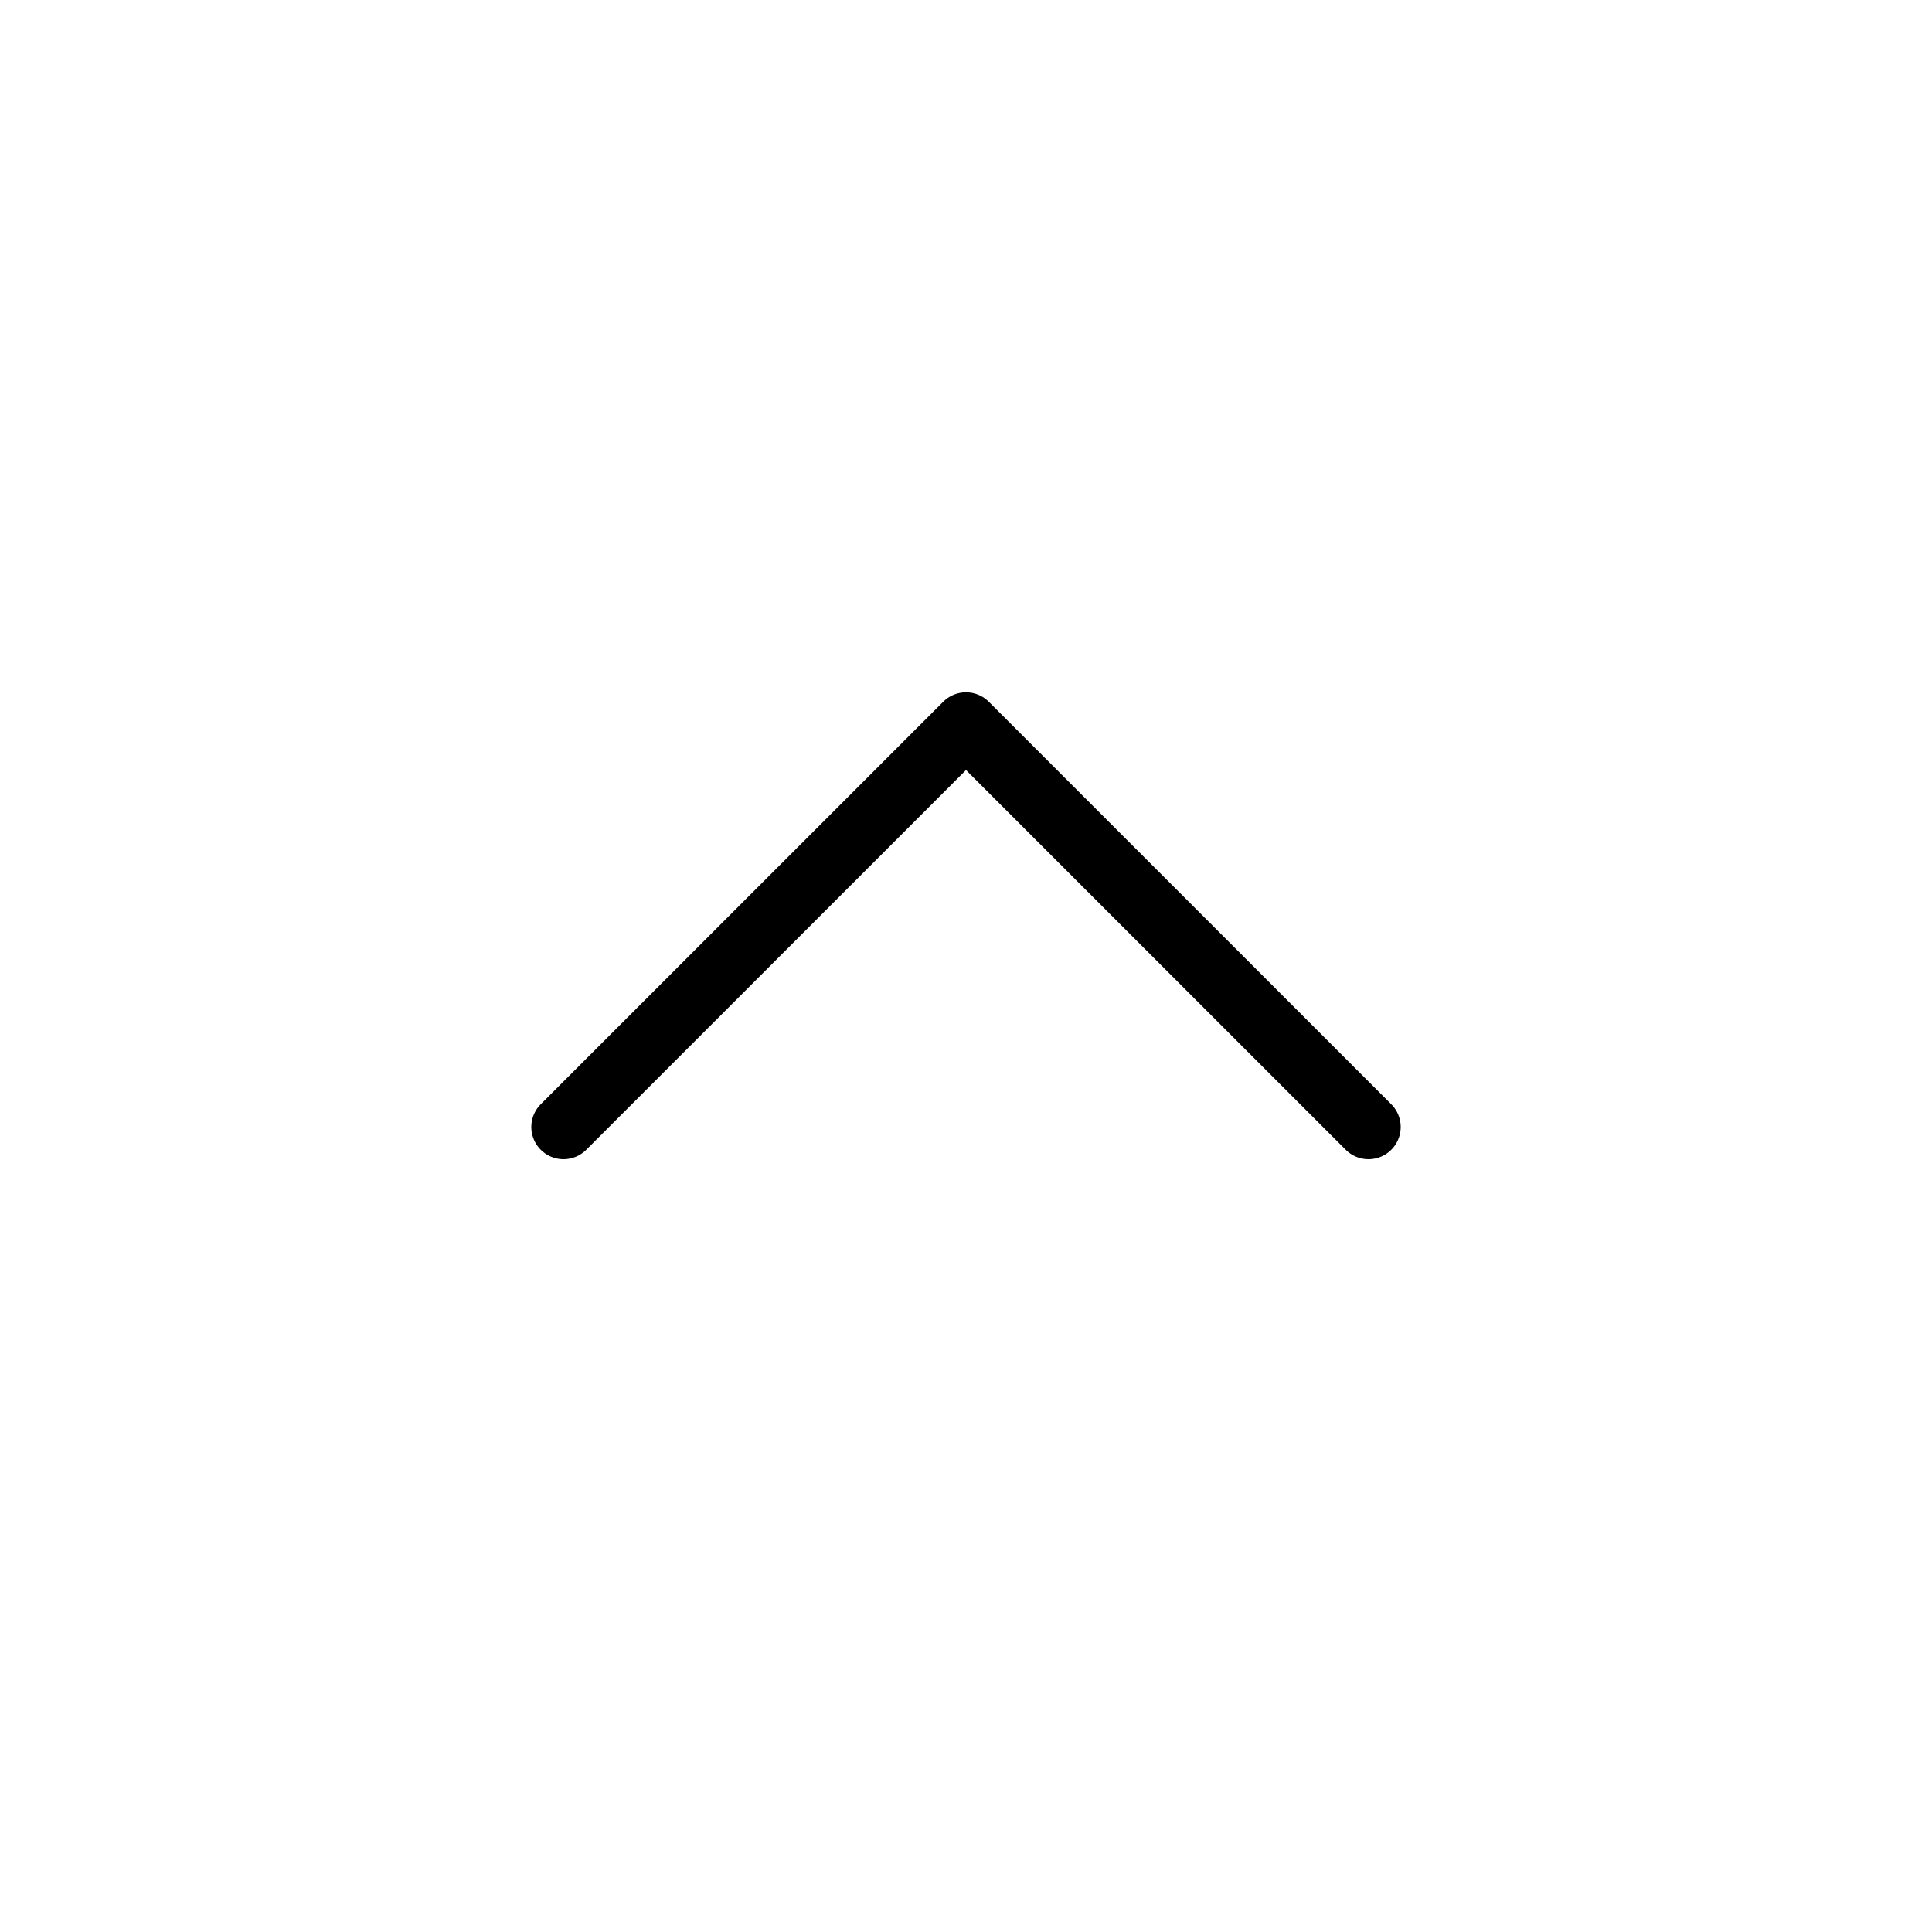
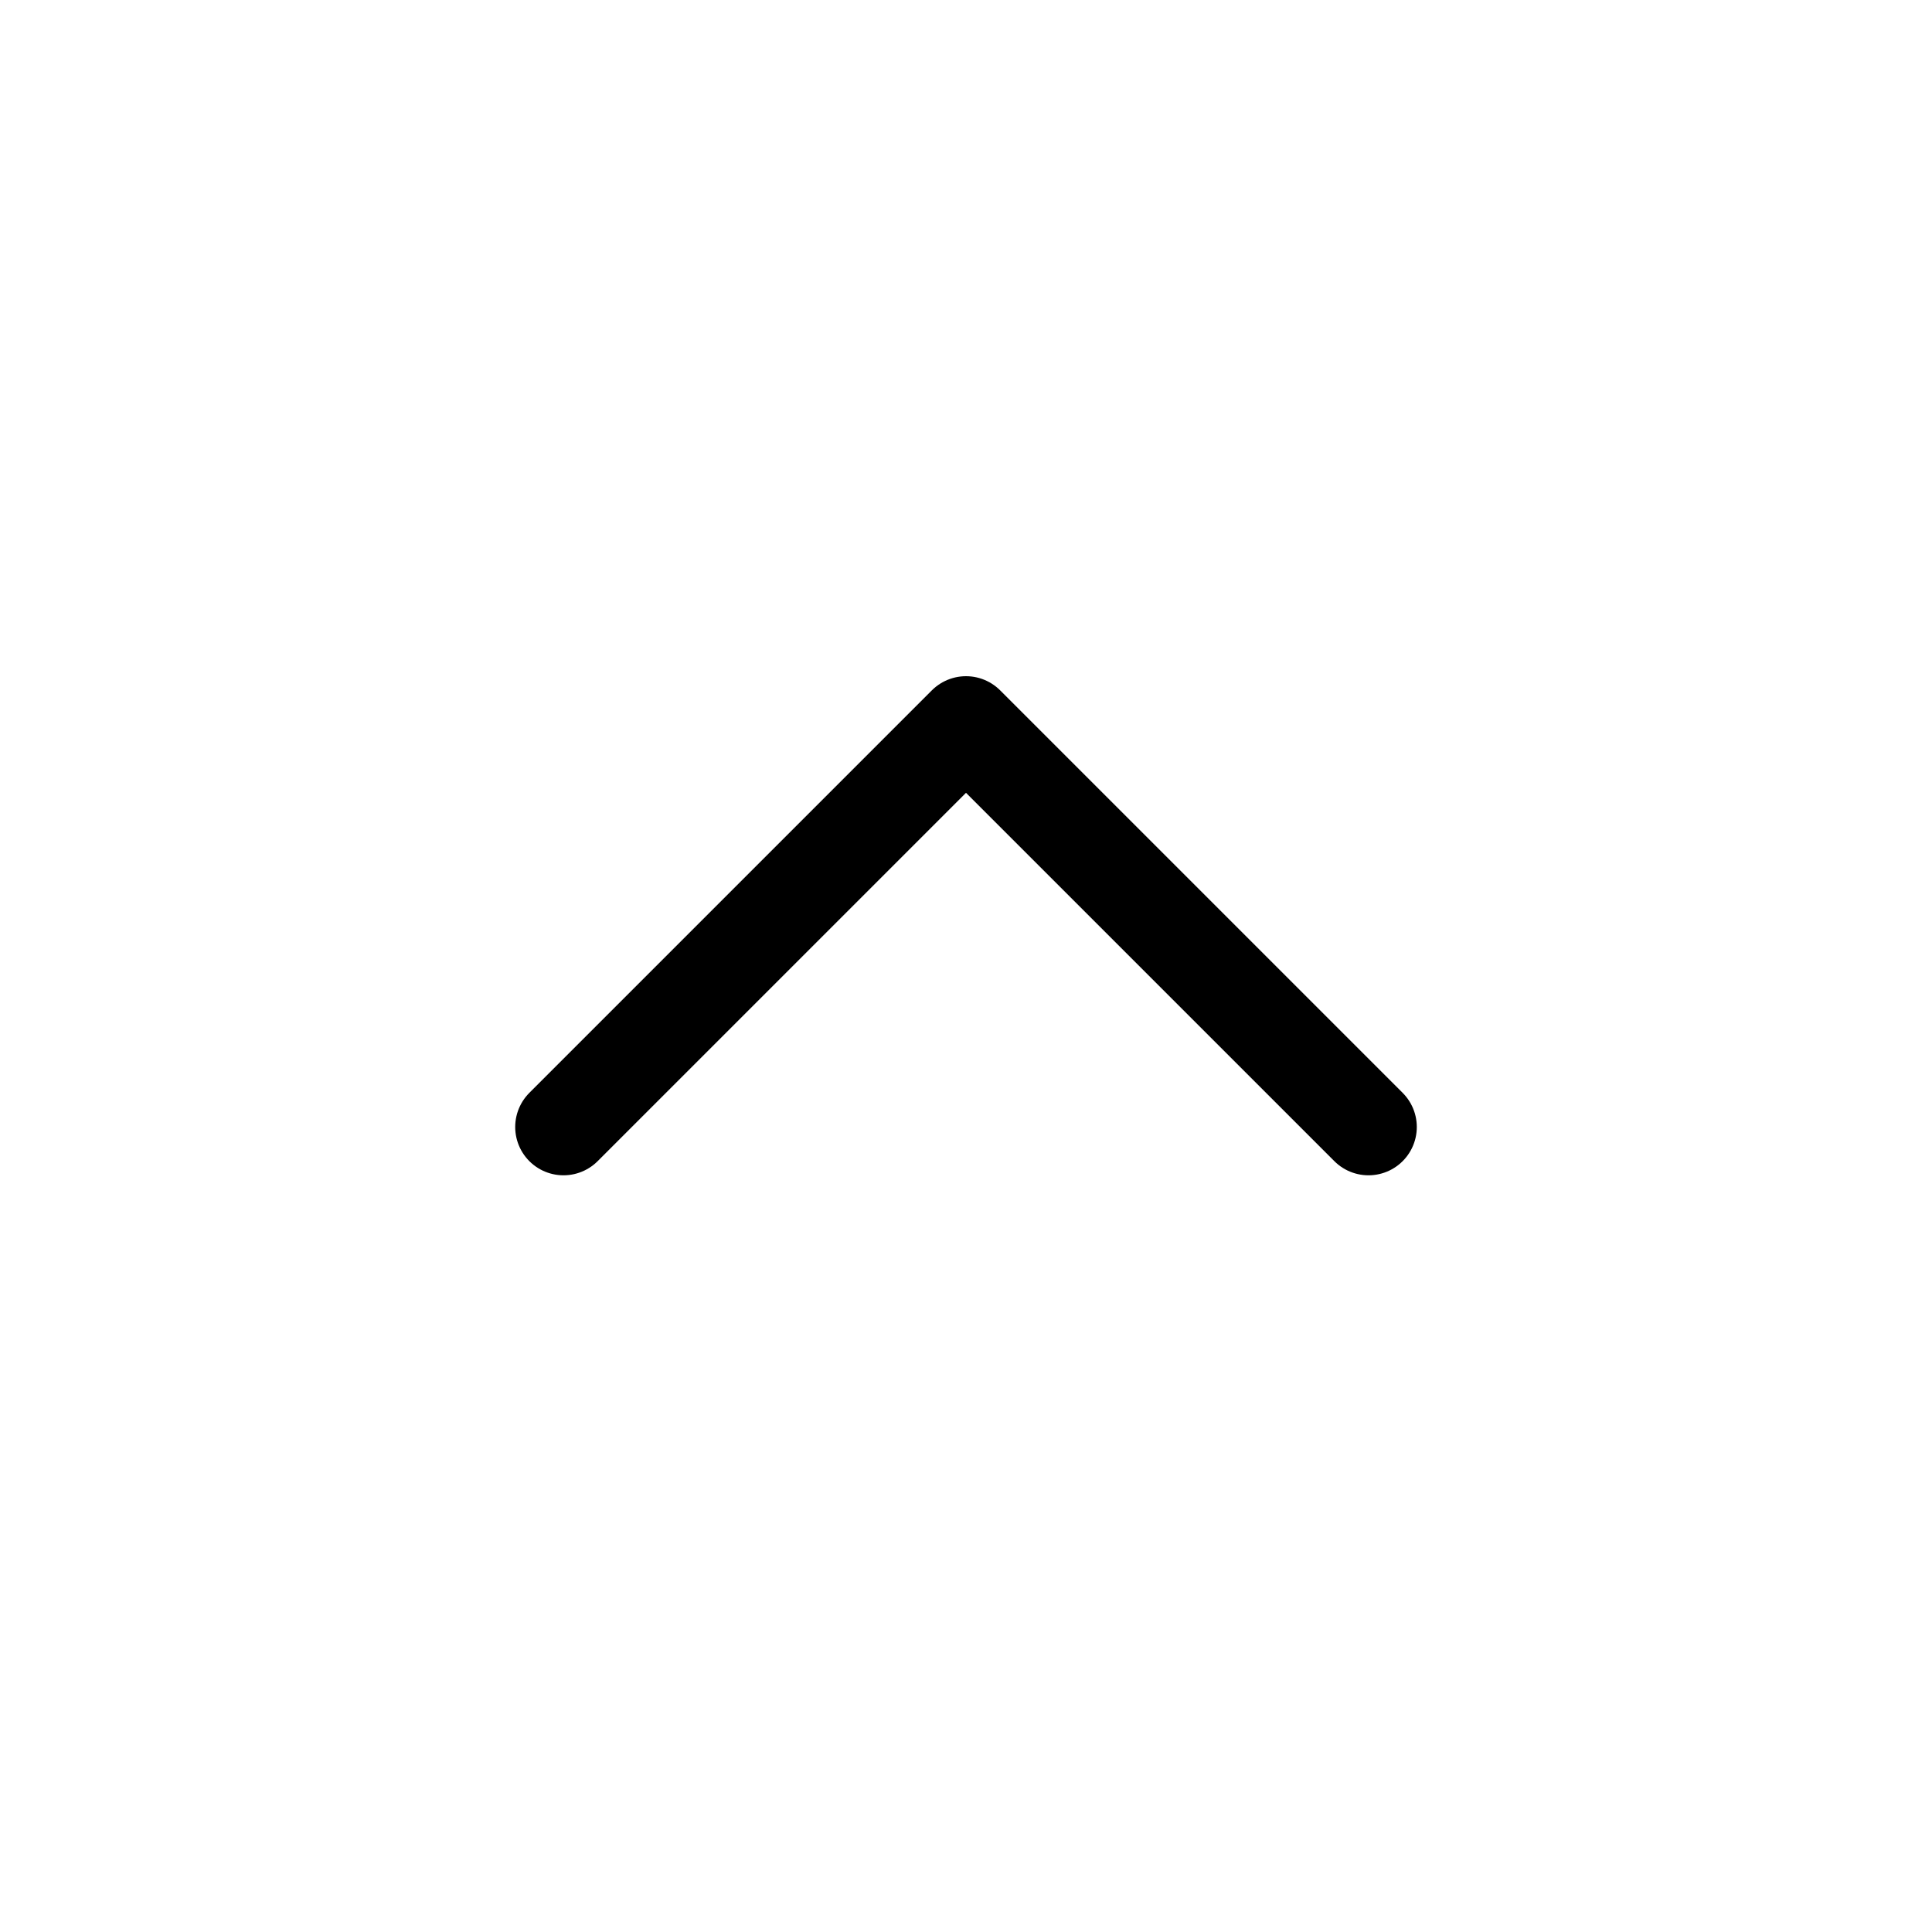
<svg xmlns="http://www.w3.org/2000/svg" width="30" height="30" viewBox="0 0 30 30" fill="none">
-   <path d="M8.75 17.5L15 11.25L21.25 17.5" stroke="black" stroke-linecap="round" stroke-linejoin="round" />
+   <path d="M21.25 17.5L15 11.25L8.75 17.5" stroke="black" stroke-width="1.5" stroke-linecap="round" stroke-linejoin="round" />
</svg>
